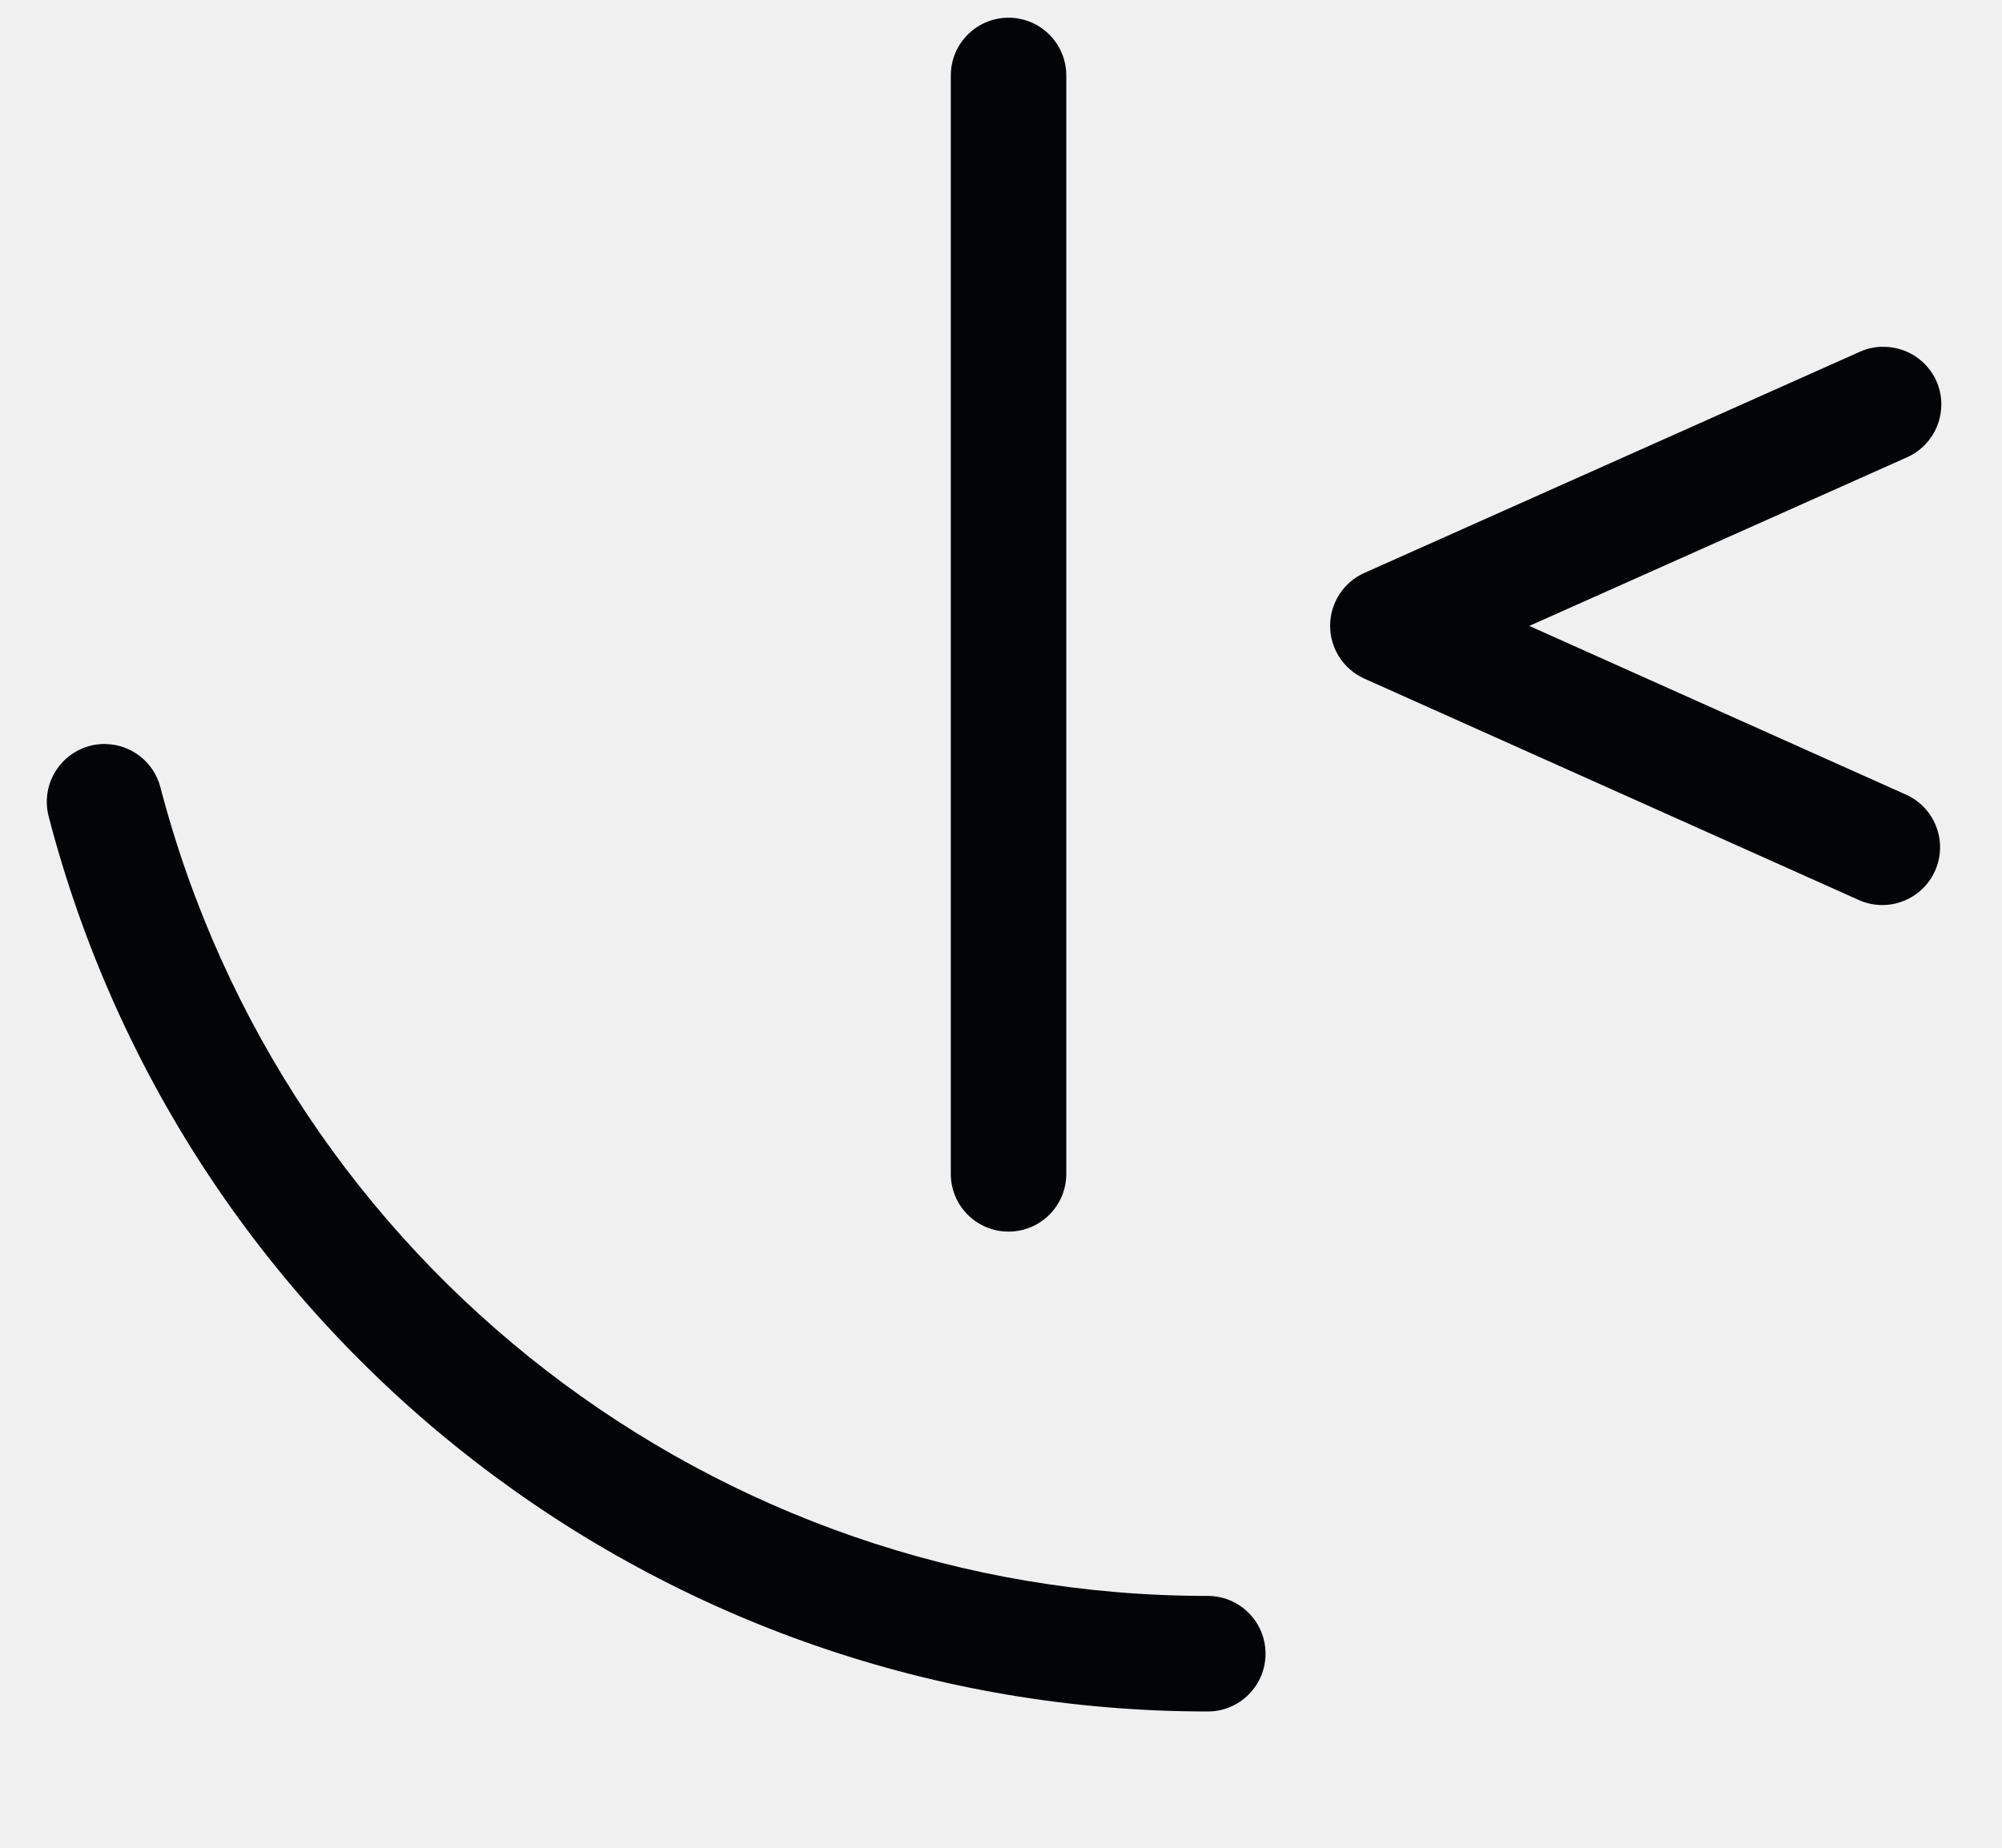
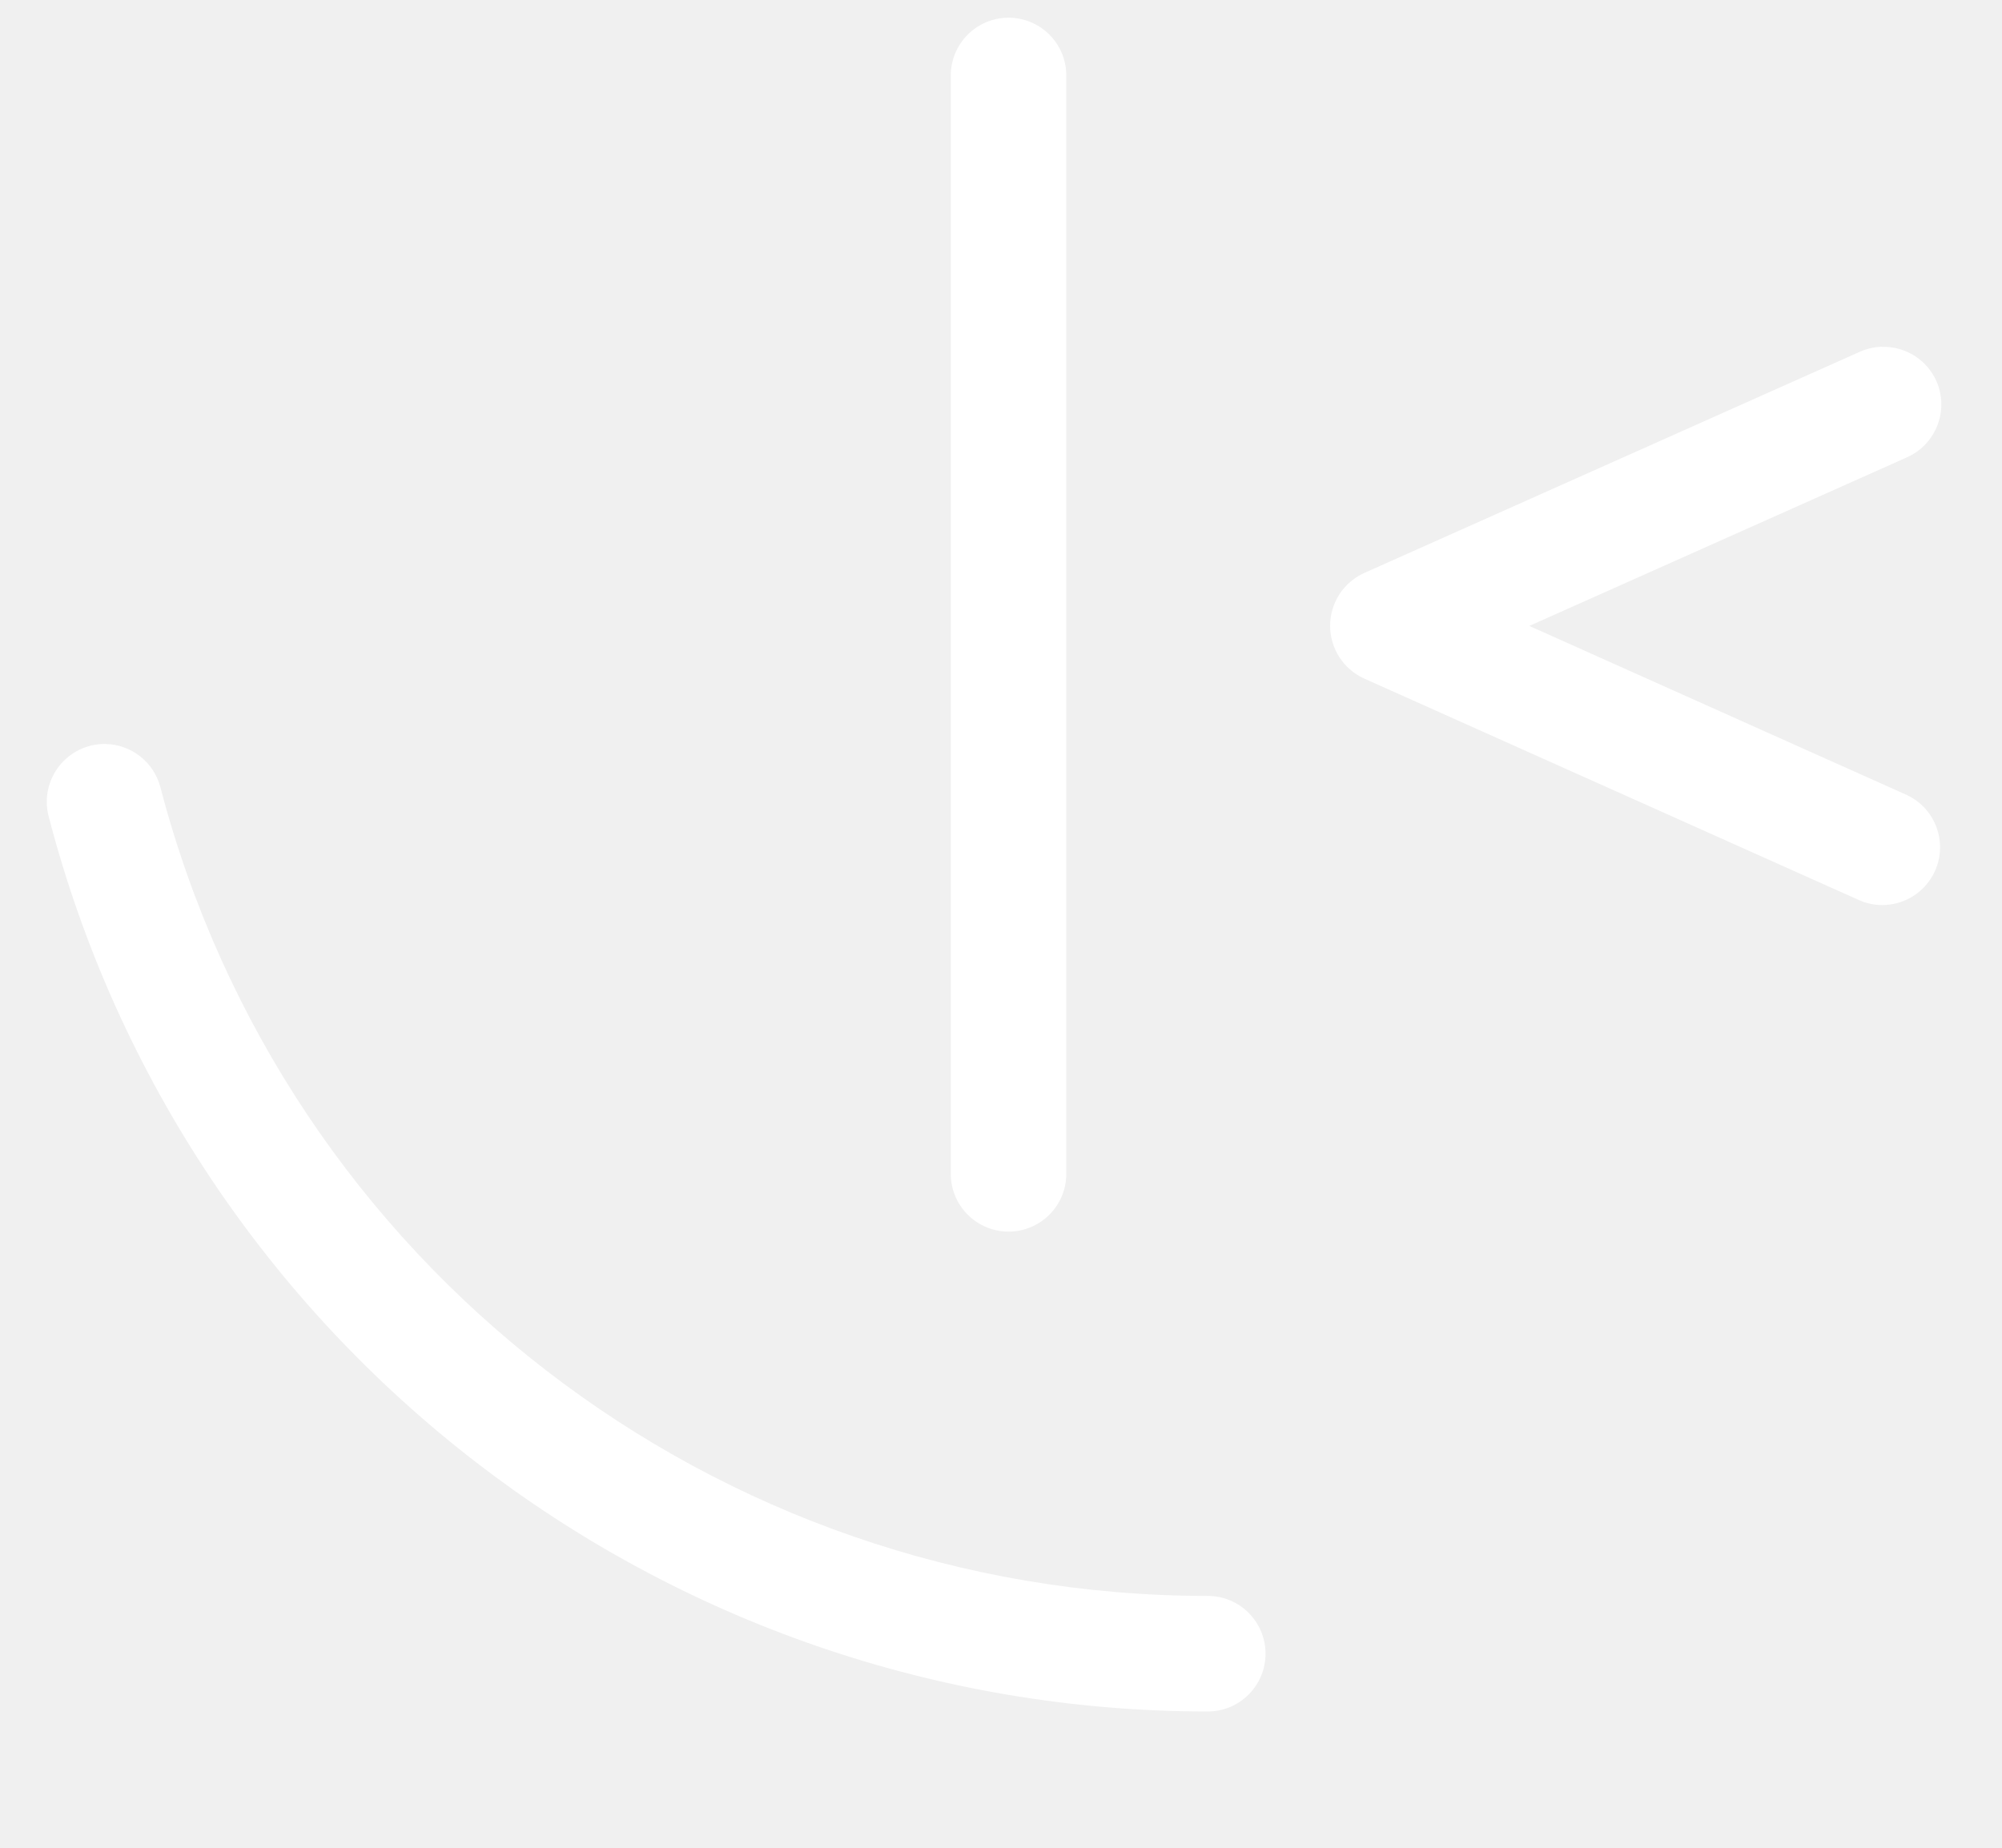
<svg xmlns="http://www.w3.org/2000/svg" width="26" height="24">
-   <path fill="#030406" d="M13.084.23a.751.751 0 0 0-.736.75v14.267a.75.75 0 1 0 1.5 0V.98a.75.75 0 0 0-.763-.75ZM24.44 4.504a.752.752 0 0 0-.284.064l-6.44 2.875a.752.752 0 0 0 0 1.37l6.44 2.884a.75.75 0 0 0 .612-1.369L19.861 8.13l4.907-2.191a.753.753 0 0 0 .38-.99.752.752 0 0 0-.708-.444ZM1.371 9.663a.752.752 0 0 0-.74.938C2.41 17.447 8.603 22.23 15.685 22.23a.75.75 0 1 0 0-1.501A14.053 14.053 0 0 1 2.083 10.225a.75.75 0 0 0-.712-.561v-.001Z" />
+   <path fill="white" d="M13.084.23a.751.751 0 0 0-.736.75v14.267a.75.75 0 1 0 1.5 0V.98a.75.75 0 0 0-.763-.75ZM24.44 4.504a.752.752 0 0 0-.284.064l-6.44 2.875a.752.752 0 0 0 0 1.37l6.44 2.884a.75.75 0 0 0 .612-1.369L19.861 8.13l4.907-2.191a.753.753 0 0 0 .38-.99.752.752 0 0 0-.708-.444ZM1.371 9.663a.752.752 0 0 0-.74.938C2.41 17.447 8.603 22.23 15.685 22.23a.75.75 0 1 0 0-1.501A14.053 14.053 0 0 1 2.083 10.225a.75.75 0 0 0-.712-.561v-.001Z" />
</svg>
